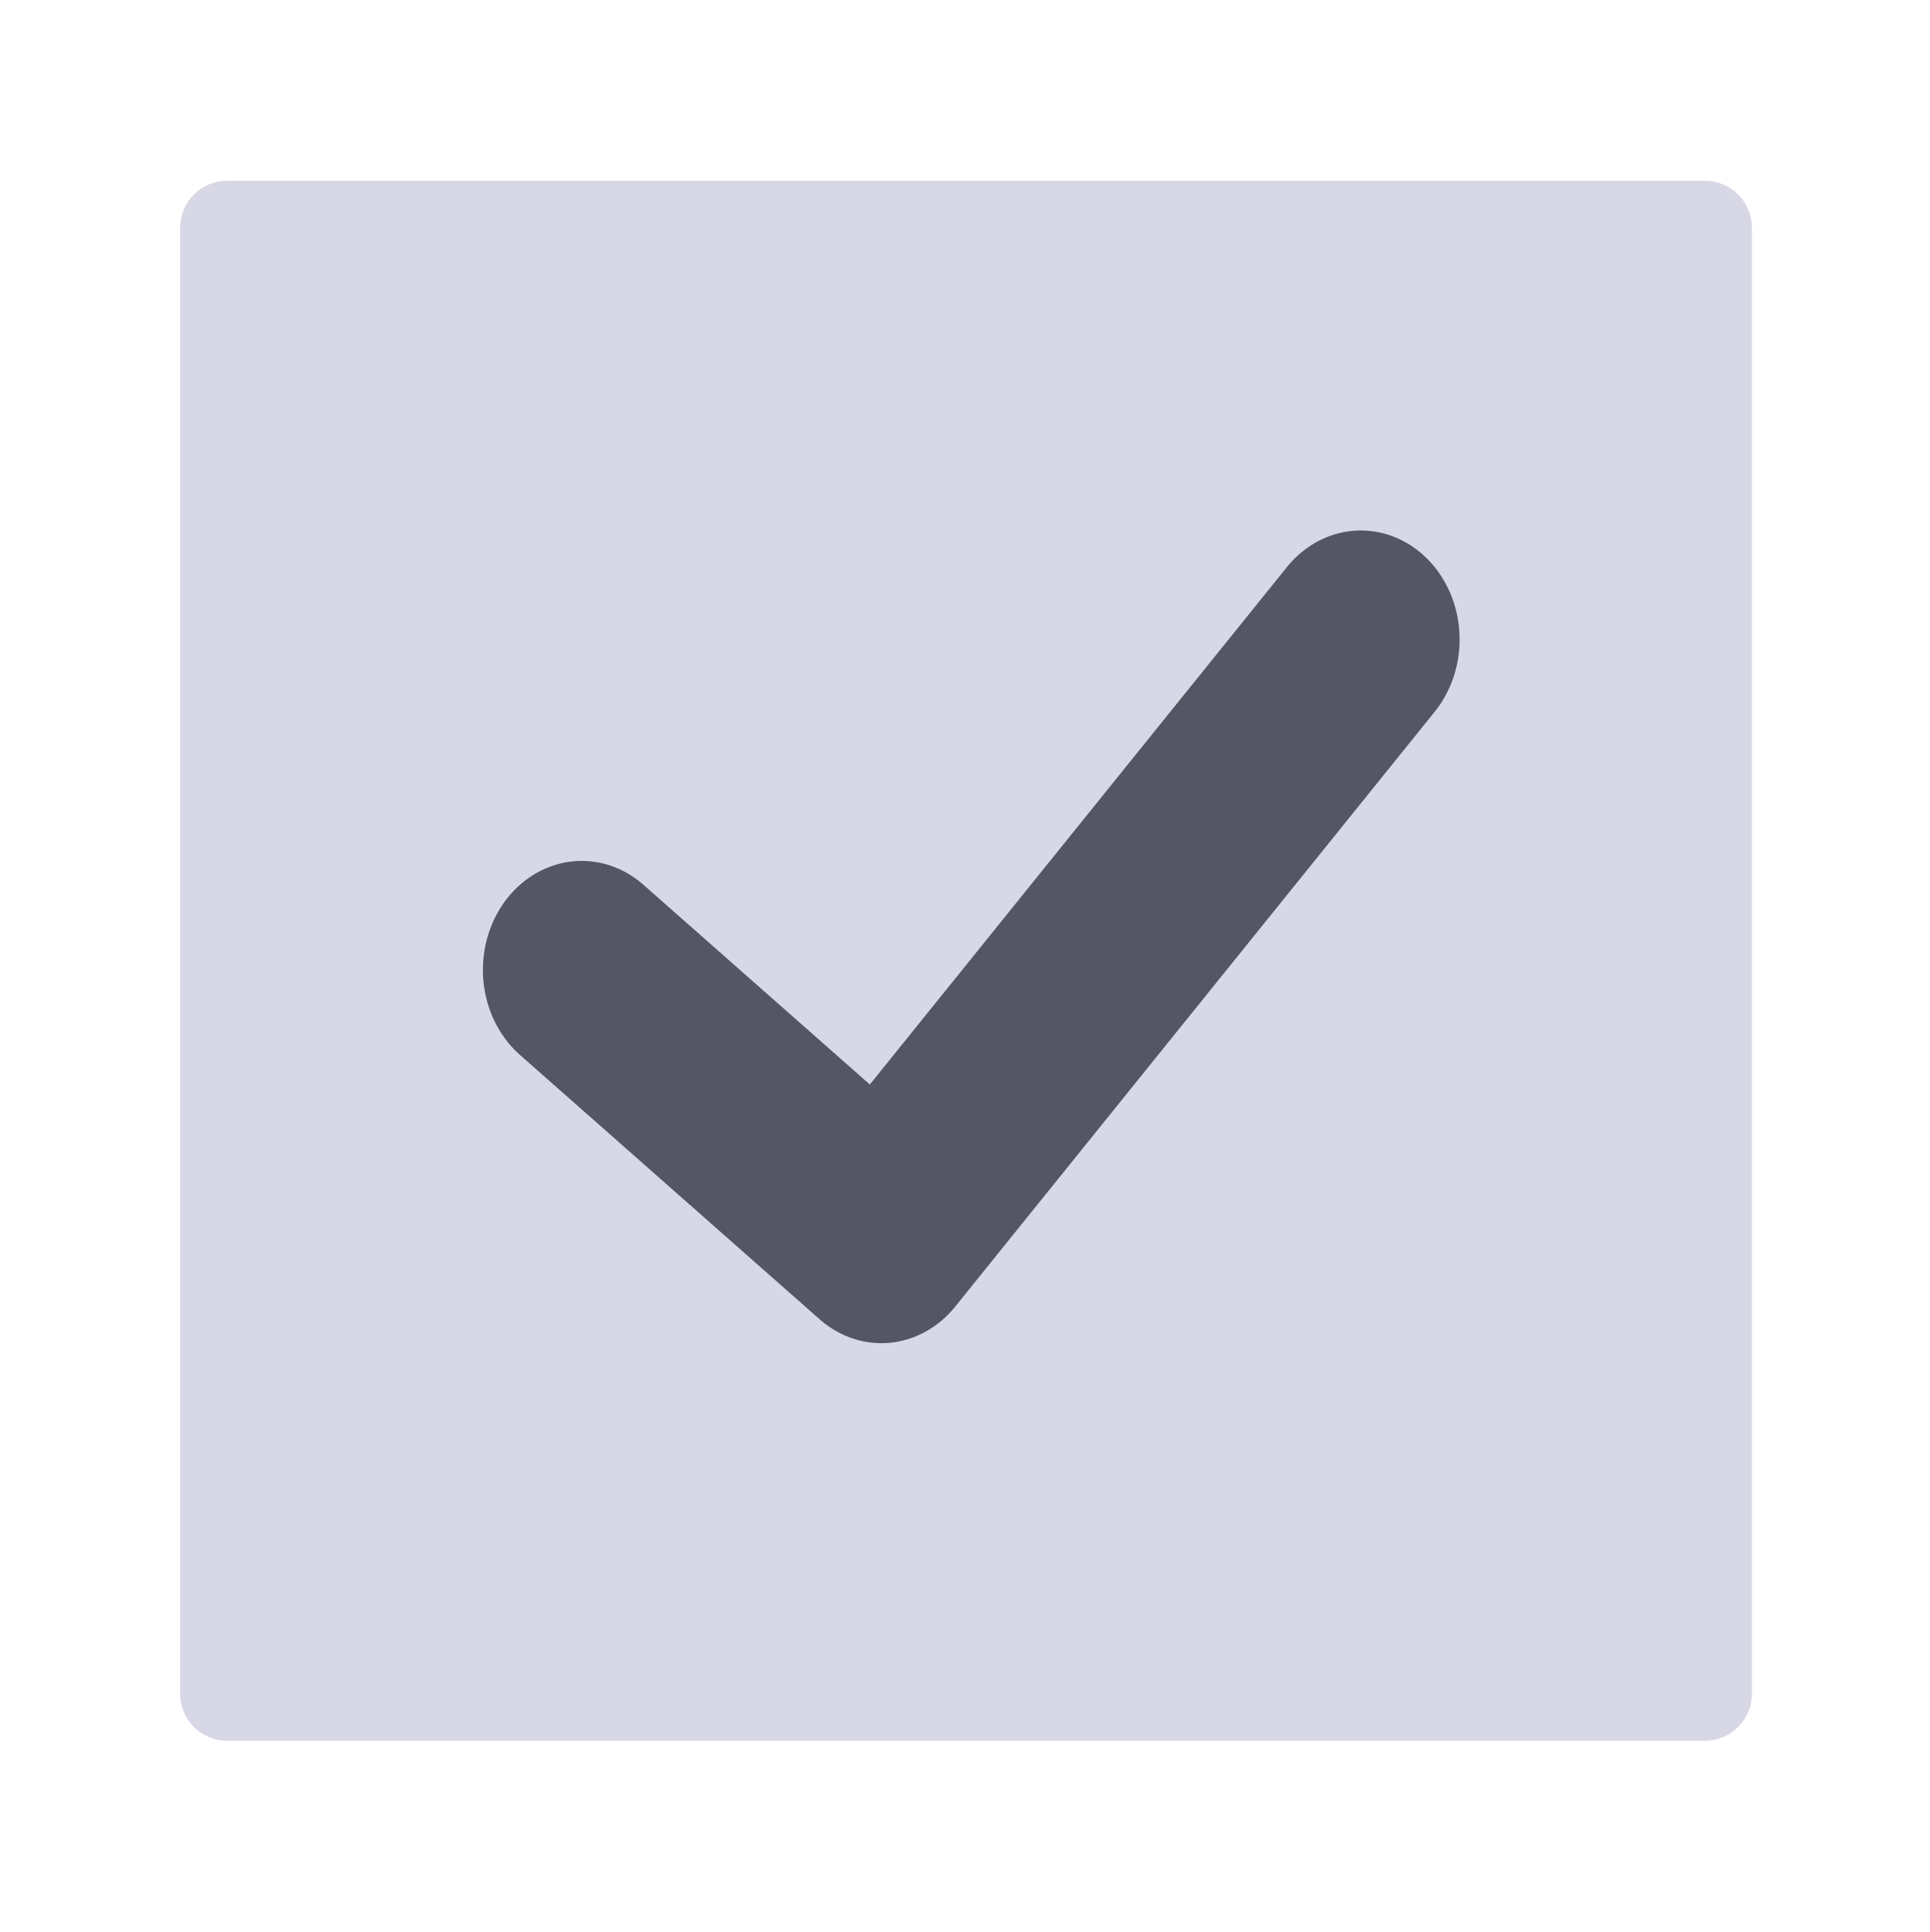
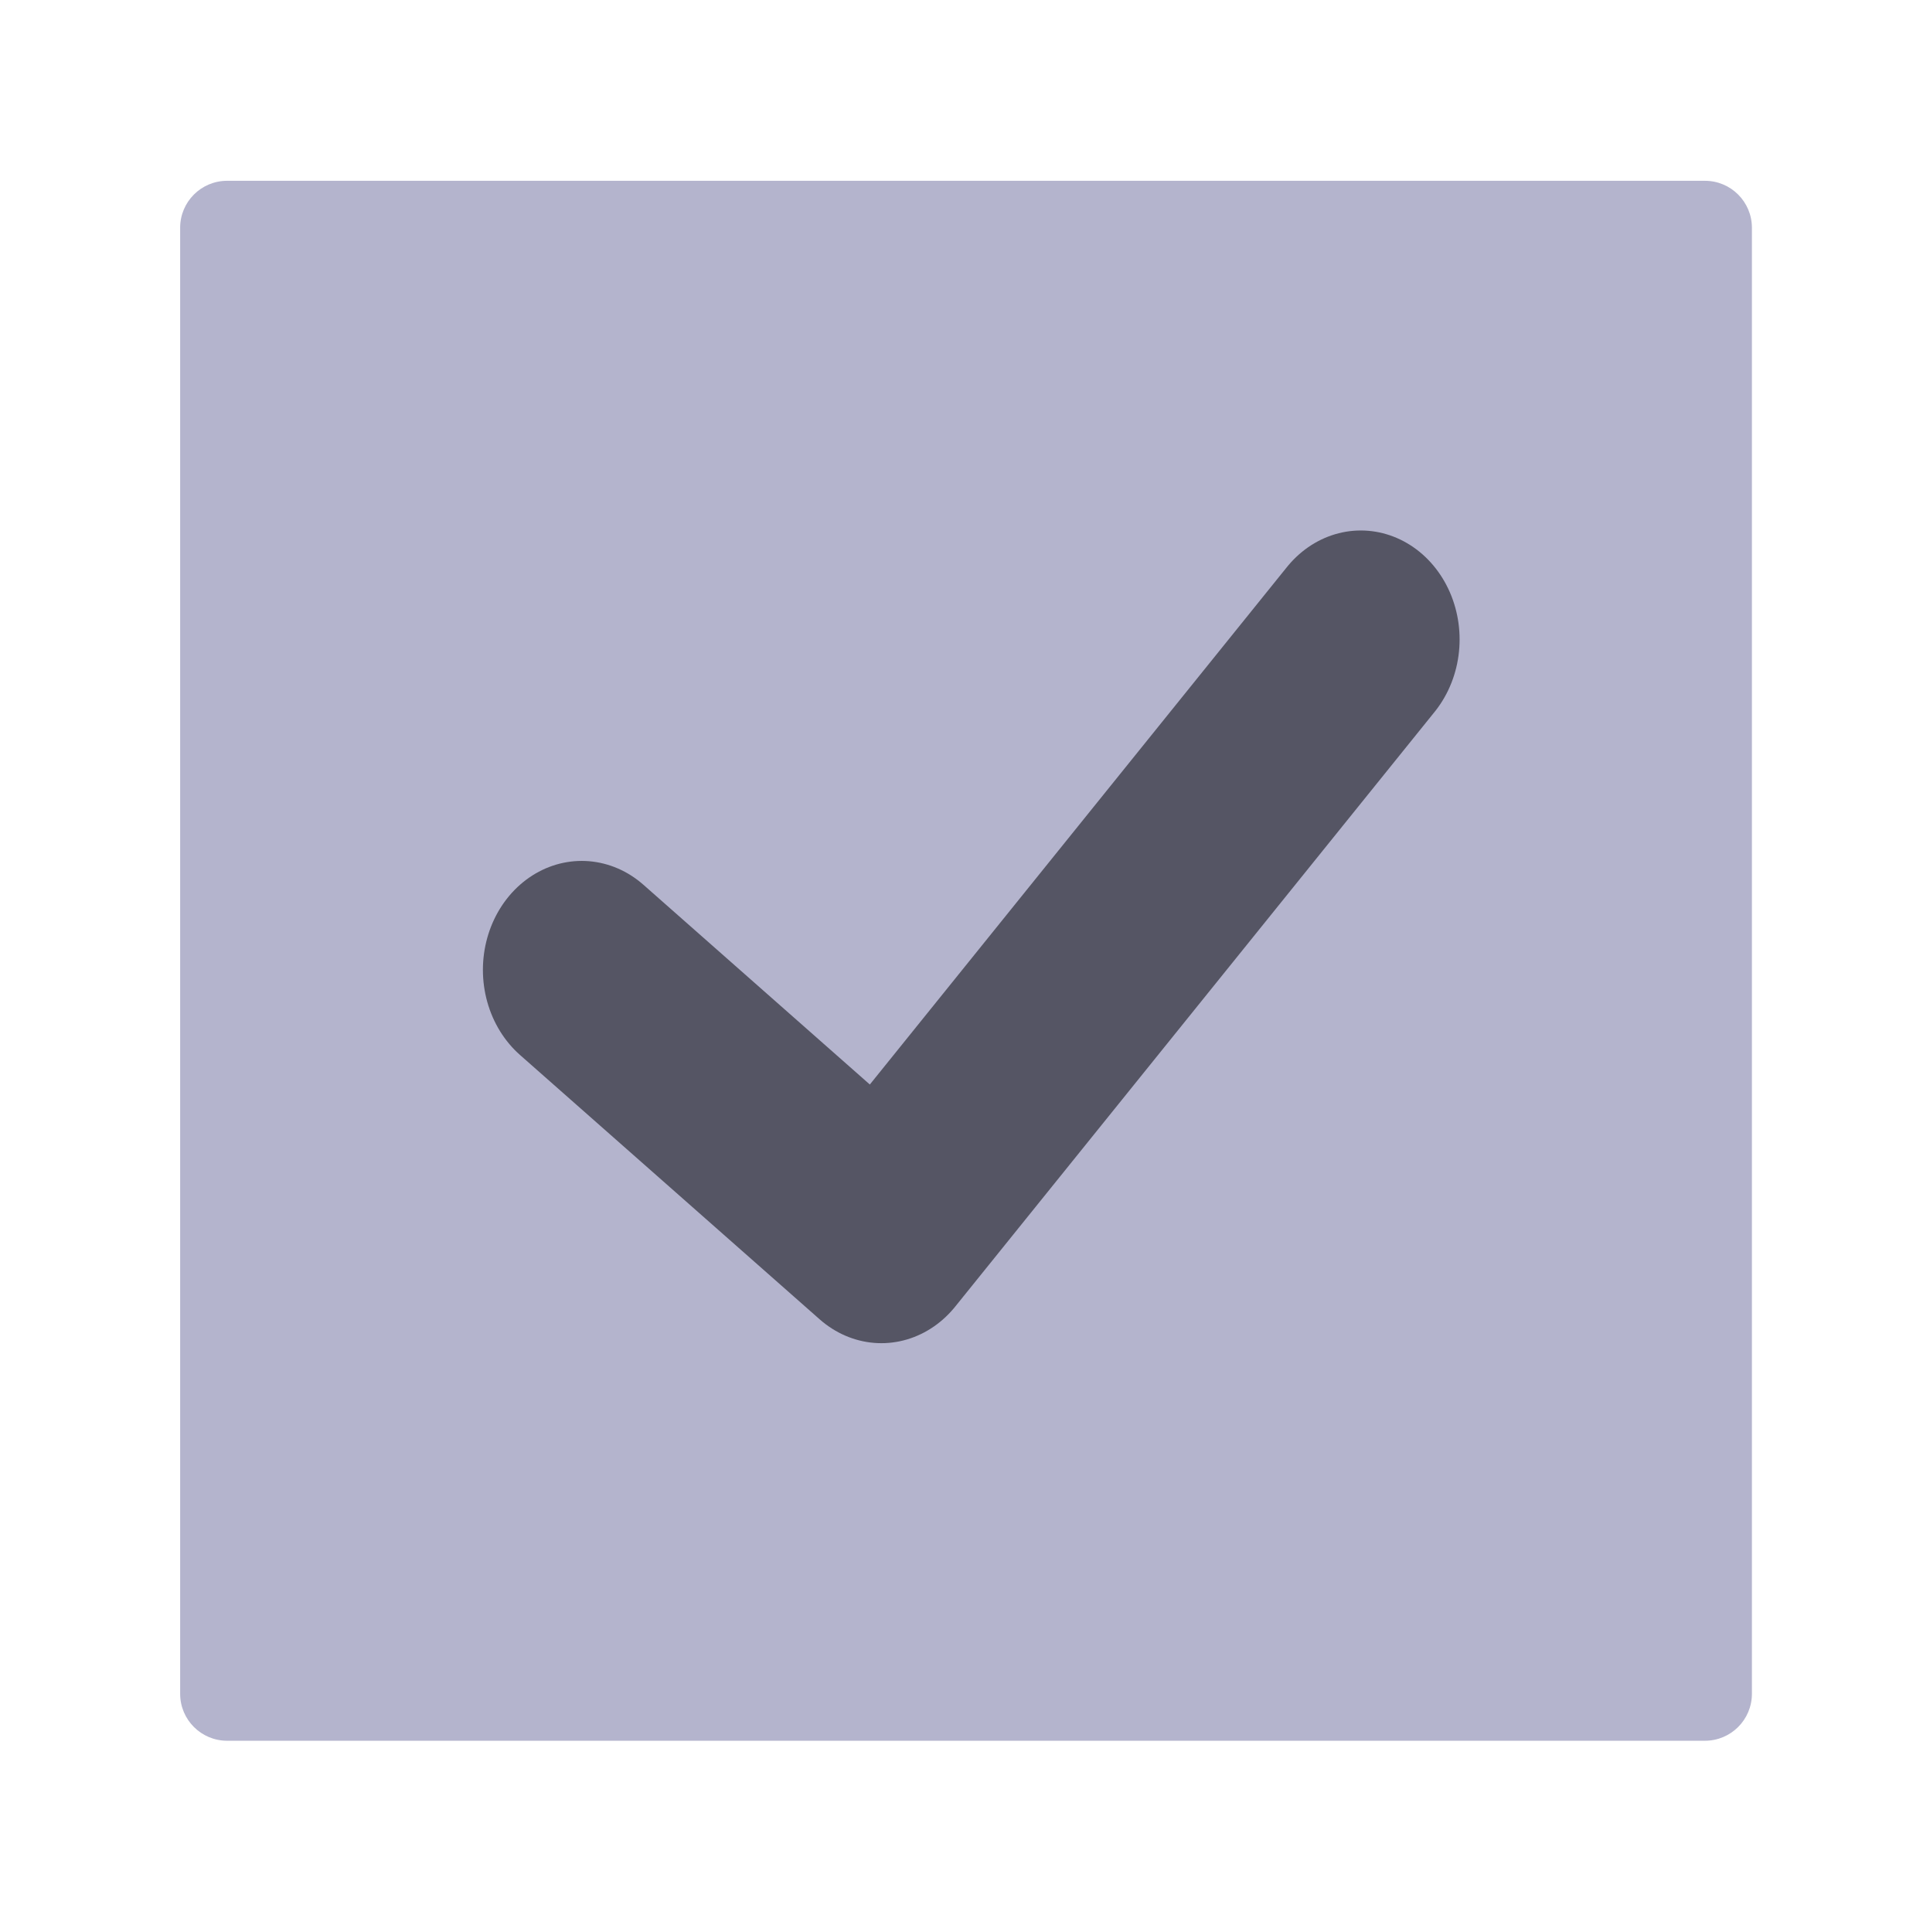
<svg xmlns="http://www.w3.org/2000/svg" data-name="Layer 1" id="Layer_1" viewBox="0 0 59.583 59.67" version="1.1" width="59.583" height="59.67">
  <defs id="defs1">
    <style id="style1">.cls-1{fill:#757575;}.cls-2{fill:#bdbdbd;}.cls-3{fill:#f5f5f5;}</style>
  </defs>
-   <rect style="fill:#d7d7e6;fill-opacity:1;stroke:none;stroke-width:0;stroke-miterlimit:1;stroke-dasharray:none;stroke-opacity:1" id="rect2" width="48.536" height="48.179" x="5.563" y="5.584" ry="1.45" />
+   <rect style="fill:#b4b4cd;fill-opacity:1;stroke:none;stroke-width:0;stroke-miterlimit:1;stroke-dasharray:none;stroke-opacity:1" id="rect2" width="48.536" height="48.179" x="5.563" y="5.584" ry="1.45" />
  <polyline style="fill:none;stroke:#555564;stroke-width:6.595;stroke-linecap:round;stroke-linejoin:round;stroke-miterlimit:10;stroke-dasharray:none;stroke-opacity:1" points="  38,15 22,33 12,25 " id="polyline1" transform="matrix(0.9253086,0,0,1.020541,6.859609,4.441026)" />
</svg>
